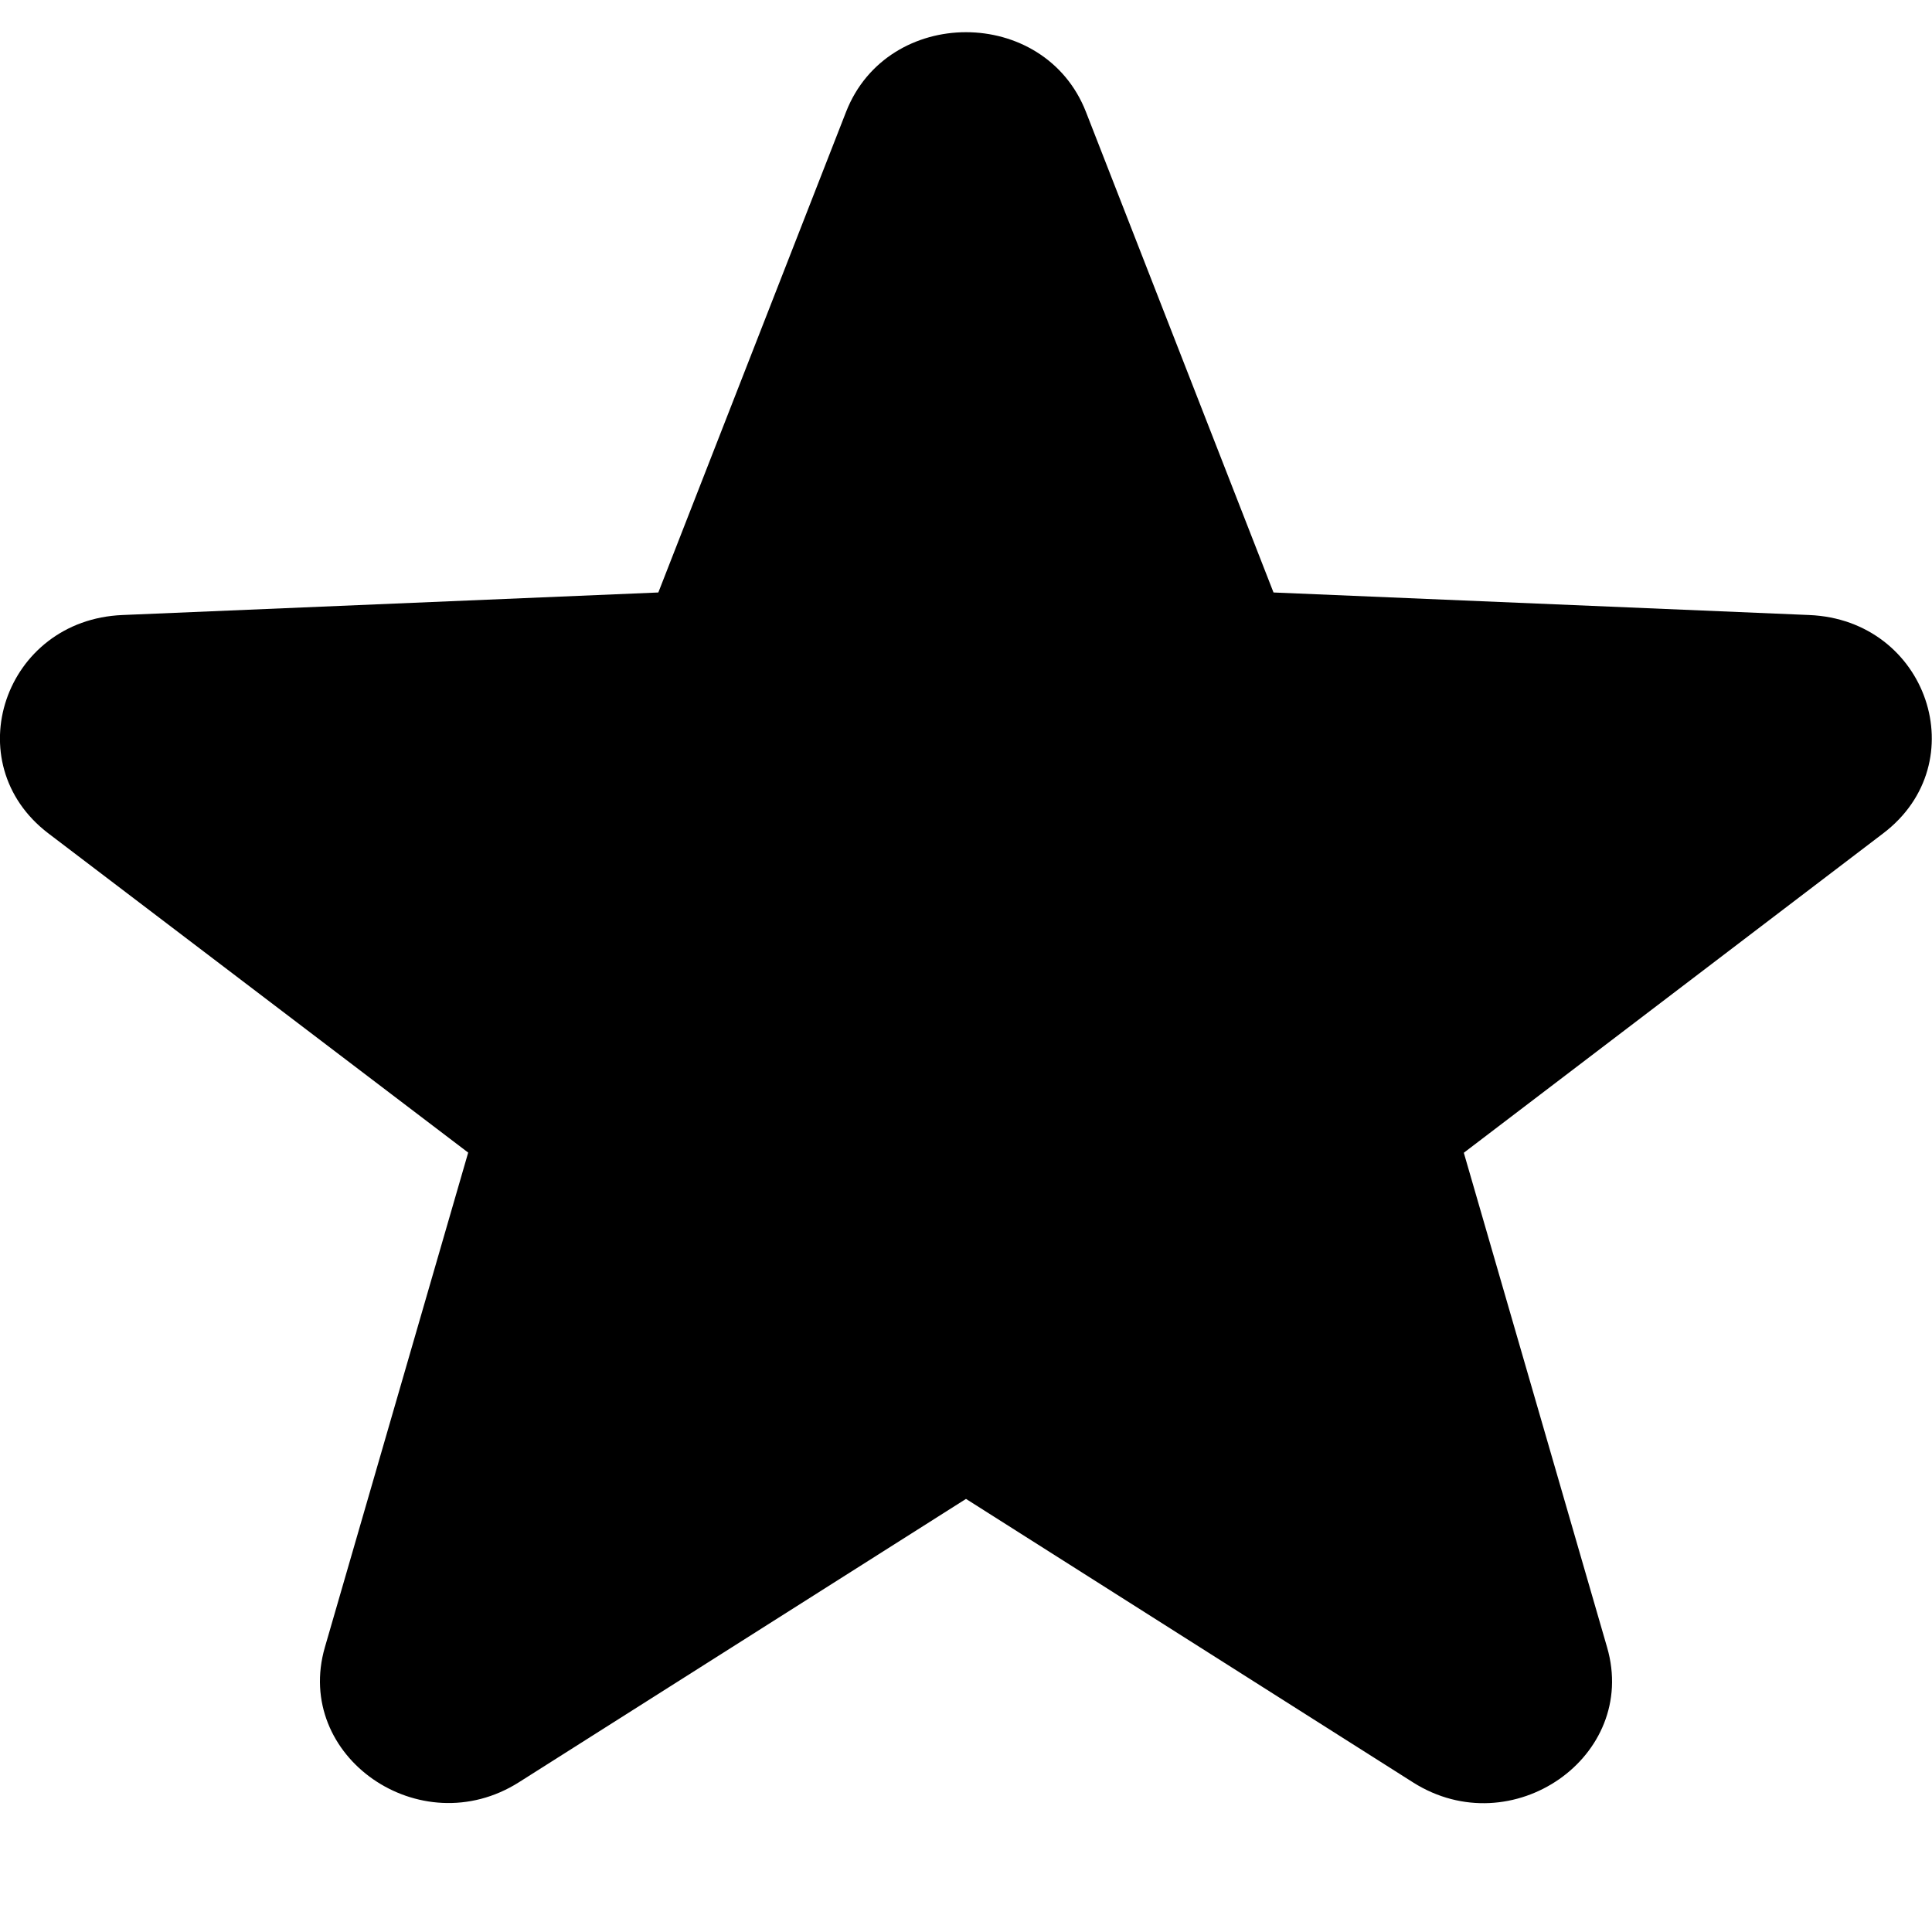
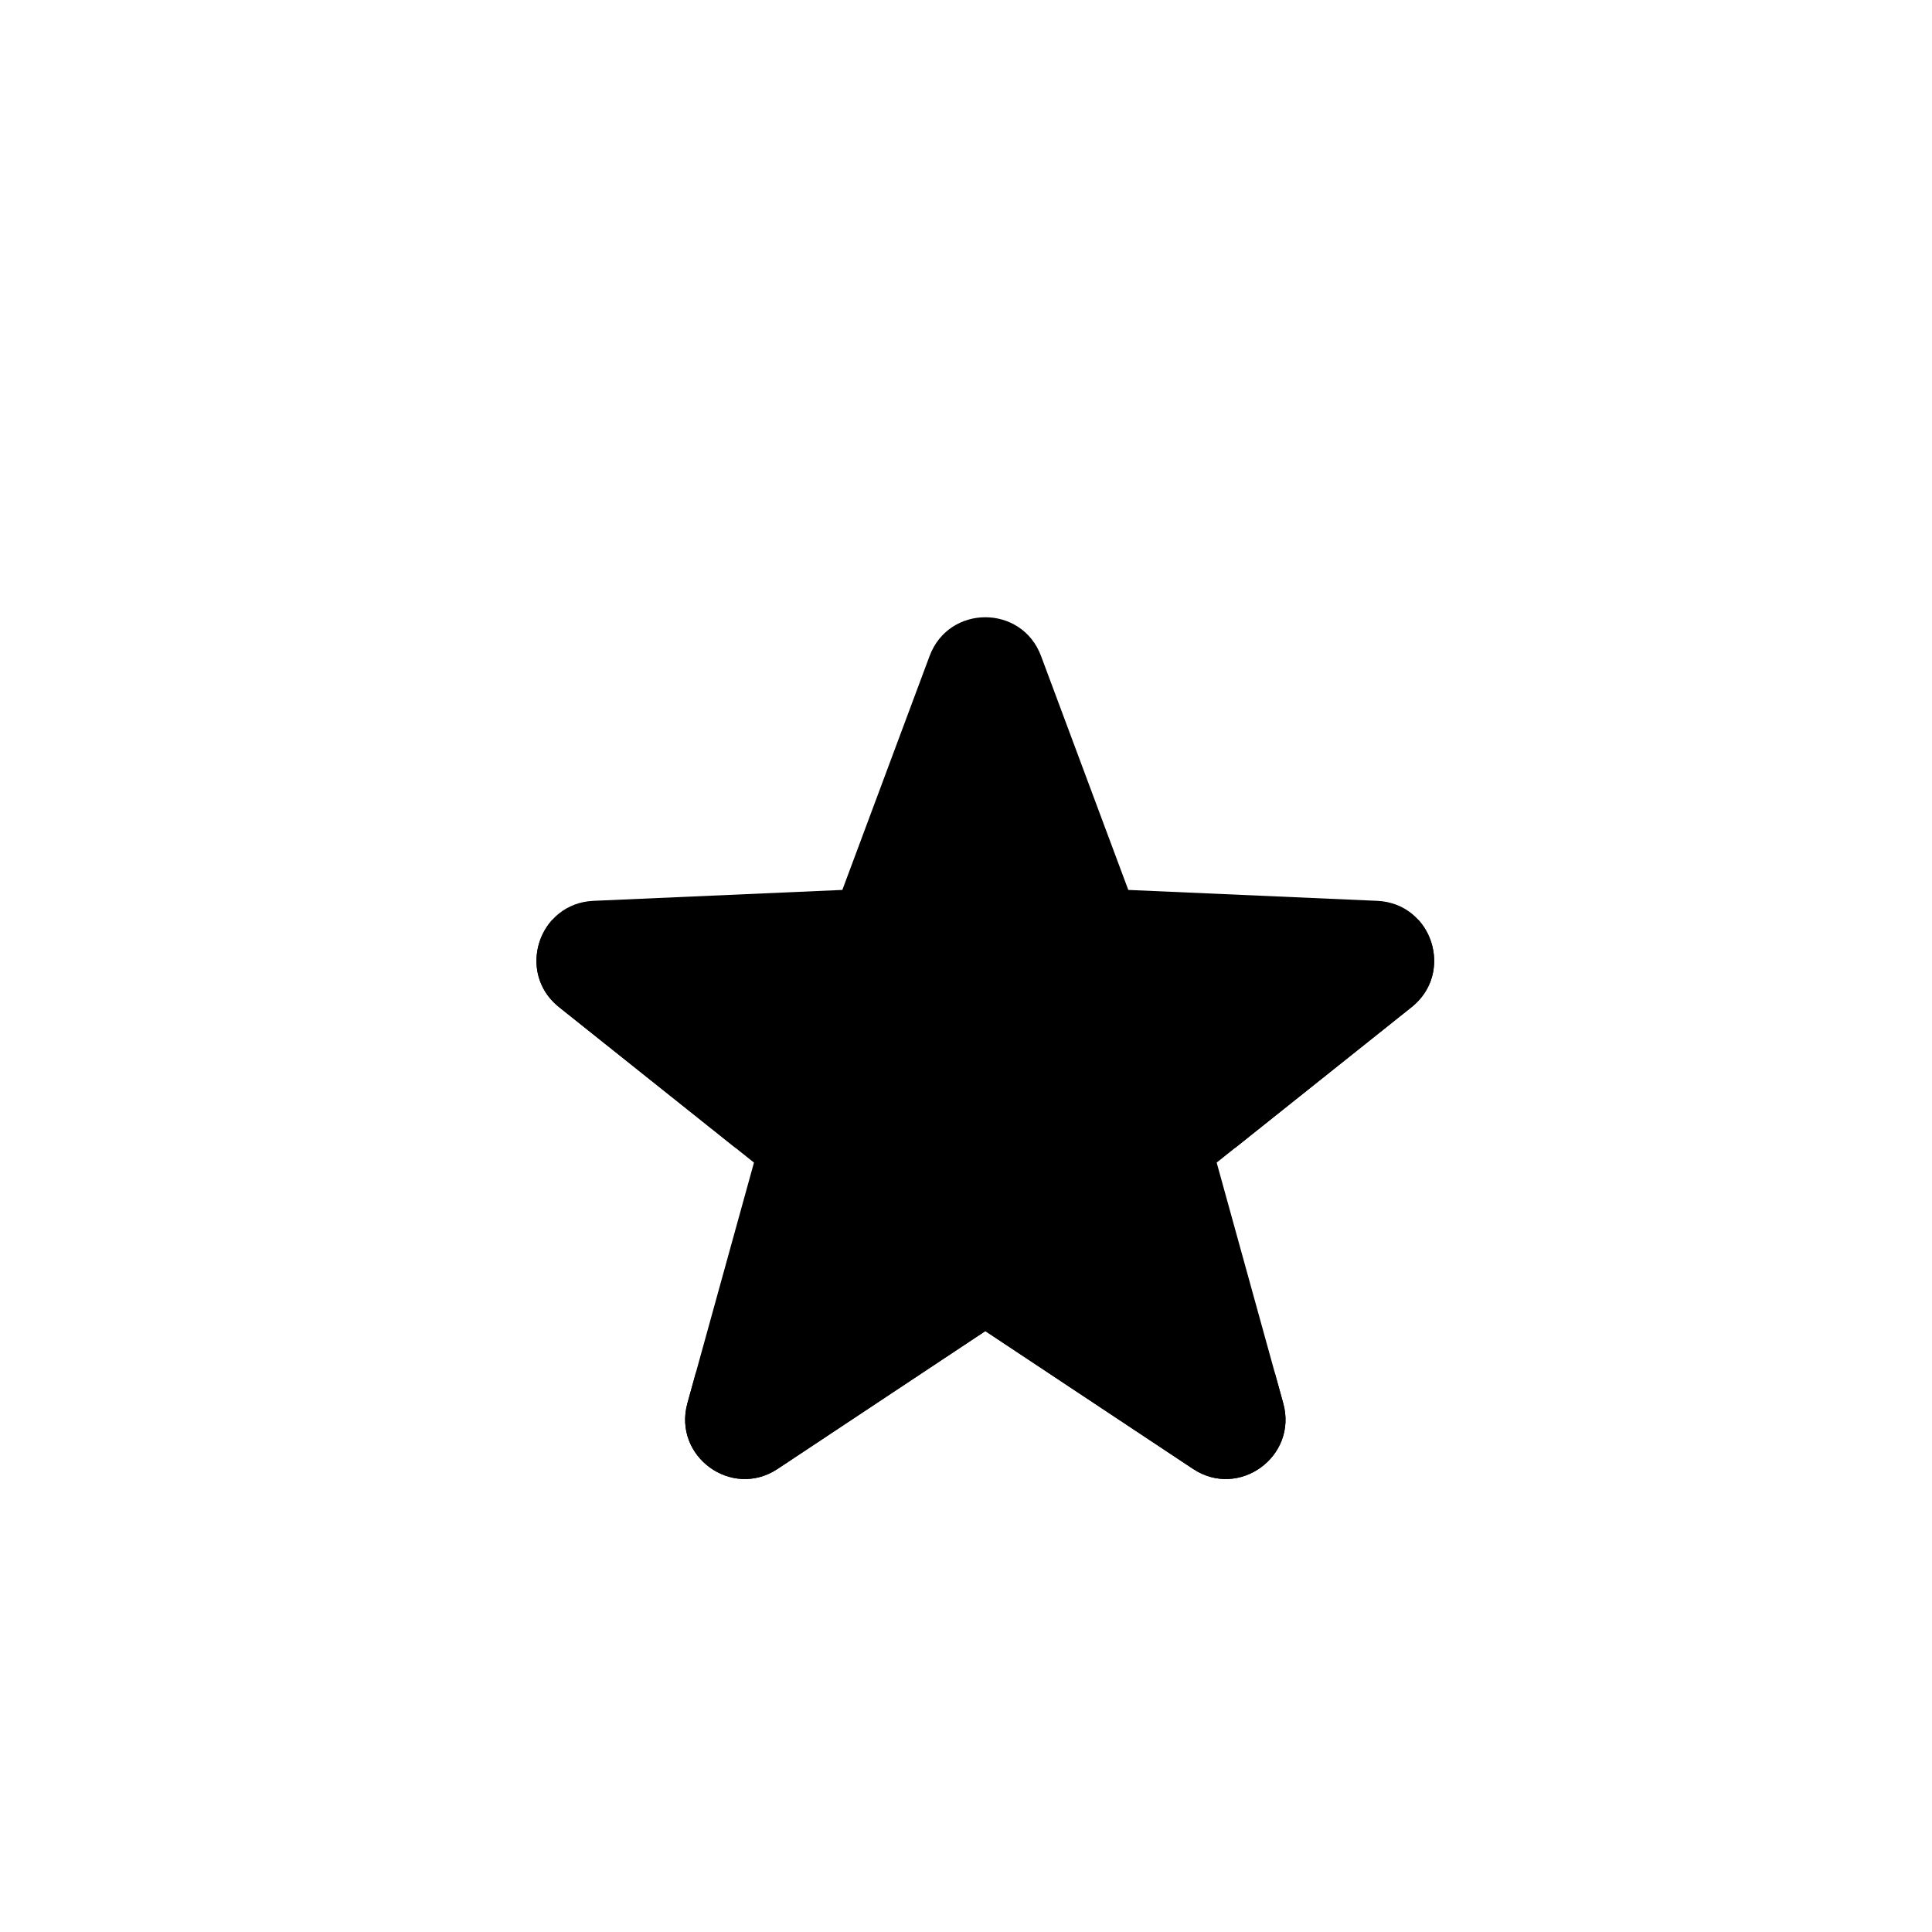
- <svg xmlns="http://www.w3.org/2000/svg" width="12" height="12" fill="none" class="lG5TmBA_" viewBox="0 0 12 12">
-   <path d="M5.255.695c.258-.66 1.232-.66 1.49 0L7.91 3.68l3.327.14c.735.03 1.036.918.46 1.356L9.092 7.16l.89 3.072c.197.679-.592 1.227-1.205.839L6 9.31l-2.777 1.76c-.613.388-1.402-.16-1.205-.839l.89-3.072L.3 5.176C-.274 4.738.027 3.85.761 3.82l3.328-.14L5.255.695z" fill="currentColor" />
+ <svg xmlns="http://www.w3.org/2000/svg" viewBox="0 0 100 100" width="100" height="100" preserveAspectRatio="xMidYMid meet" style="           width: 100%;           height: 100%;           transform: translate3d(0px, 0px, 0px);           content-visibility: visible;         ">
+   <defs>
+     <clipPath id="__lottie_element_95">
+       <rect width="100" height="100" x="0" y="0" />
+     </clipPath>
+     <clipPath id="__lottie_element_100">
+       <path d="M0,0 L1000,0 L1000,1000 L0,1000z" />
+     </clipPath>
+     <clipPath id="__lottie_element_122">
+       <path d="M0,0 L120,0 L120,120 L0,120z" />
+     </clipPath>
+     <clipPath id="__lottie_element_129">
+       <path d="M0,0 L120,0 L120,120 L0,120z" />
+     </clipPath>
+     <clipPath id="__lottie_element_136">
+       <path d="M0,0 L120,0 L120,120 L0,120z" />
+     </clipPath>
+     <clipPath id="__lottie_element_143">
+       <path d="M0,0 L120,0 L120,120 L0,120z" />
+     </clipPath>
+     <clipPath id="__lottie_element_156">
+       <path d="M0,0 L120,0 L120,120 L0,120z" />
+     </clipPath>
+     <clipPath id="__lottie_element_169">
+       <path d="M0,0 L120,0 L120,120 L0,120z" />
+     </clipPath>
+   </defs>
+   <g clip-path="url(#__lottie_element_95)">
+     <g clip-path="url(#__lottie_element_169)" style="display: none">
+       <g style="display: none">
+         <g>
+           <path />
+         </g>
+       </g>
+       <g style="display: none">
+         <g>
+           <path />
+         </g>
+       </g>
+       <g style="display: none" />
+     </g>
+     <g clip-path="url(#__lottie_element_156)" style="display: none" transform="matrix(0.4658205,0,0,0.4658205,23.05077,26.44738)" opacity="1">
+       <g style="display: block" transform="matrix(1,0,0,1,10,12)" opacity="1">
+         <g opacity="1" transform="matrix(1,0,0,1,0,0)">
+           <path fill="currentColor" fill-opacity="1" d=" M43.792,4.317 C45.939,-1.439 54.061,-1.439 56.208,4.317 C56.208,4.317 65.927,30.375 65.927,30.375 C65.927,30.375 93.651,31.59 93.651,31.59 C99.775,31.858 102.285,39.602 97.488,43.428 C97.488,43.428 75.771,60.747 75.771,60.747 C75.771,60.747 83.186,87.556 83.186,87.556 C84.824,93.478 78.253,98.264 73.141,94.872 C73.141,94.872 50,79.518 50,79.518 C50,79.518 26.859,94.872 26.859,94.872 C21.747,98.264 15.176,93.478 16.814,87.556 C16.814,87.556 24.229,60.747 24.229,60.747 C24.229,60.747 2.512,43.428 2.512,43.428 C-2.285,39.602 0.225,31.858 6.349,31.59 C6.349,31.59 34.073,30.375 34.073,30.375 C34.073,30.375 43.792,4.317 43.792,4.317z" />
+         </g>
+       </g>
+       <g style="display: block" transform="matrix(1,0,0,1,10,45.72)" opacity="1">
+         <g opacity="1" transform="matrix(1,0,0,1,0,0)">
+           <path fill="currentColor" fill-opacity="1" d=" M77.81,25.401 C77.81,25.401 97.488,9.708 97.488,9.708 C100.771,7.09 100.632,2.636 98.254,0 C98.023,0.248 97.768,0.485 97.488,0.708 C97.488,0.708 75.771,18.027 75.771,18.027 C75.771,18.027 77.81,25.401 77.81,25.401z M17.758,50.423 C17.758,50.423 16.814,53.836 16.814,53.836 C15.176,59.758 21.747,64.544 26.859,61.152 C26.859,61.152 50,45.798 50,45.798 C50,45.798 73.141,61.152 73.141,61.152 C78.253,64.544 84.824,59.758 83.186,53.836 C83.186,53.836 82.242,50.423 82.242,50.423 C80.319,53.133 76.428,54.333 73.141,52.152 C73.141,52.152 50,36.798 50,36.798 C50,36.798 26.859,52.152 26.859,52.152 C23.572,54.333 19.681,53.133 17.758,50.423z M1.746,0 C-0.632,2.636 -0.771,7.09 2.512,9.708 C2.512,9.708 22.19,25.401 22.19,25.401 C22.19,25.401 24.229,18.027 24.229,18.027 C24.229,18.027 2.512,0.708 2.512,0.708 C2.232,0.485 1.977,0.248 1.746,0z" />
+         </g>
+       </g>
+       <g style="display: block" transform="matrix(1,0,0,1,60,60)" opacity="1" />
+     </g>
+     <g clip-path="url(#__lottie_element_143)" transform="matrix(0.46465,0,0,0.46465,23.121,26.37315)" opacity="1" style="display: block">
+       <g transform="matrix(1,0,0,1,10,12)" opacity="1" style="display: block">
+         <g opacity="1" transform="matrix(1,0,0,1,0,0)">
+           <path fill="currentColor" fill-opacity="1" d=" M43.792,4.317 C45.939,-1.439 54.061,-1.439 56.208,4.317 C56.208,4.317 65.927,30.375 65.927,30.375 C65.927,30.375 93.651,31.59 93.651,31.59 C99.775,31.858 102.285,39.602 97.488,43.428 C97.488,43.428 75.771,60.747 75.771,60.747 C75.771,60.747 83.186,87.556 83.186,87.556 C84.824,93.478 78.253,98.264 73.141,94.872 C73.141,94.872 50,79.518 50,79.518 C50,79.518 26.859,94.872 26.859,94.872 C21.747,98.264 15.176,93.478 16.814,87.556 C16.814,87.556 24.229,60.747 24.229,60.747 C24.229,60.747 2.512,43.428 2.512,43.428 C-2.285,39.602 0.225,31.858 6.349,31.59 C6.349,31.59 34.073,30.375 34.073,30.375 C34.073,30.375 43.792,4.317 43.792,4.317z" />
+         </g>
+       </g>
+       <g transform="matrix(1,0,0,1,10,45.72)" opacity="1" style="display: block">
+         <g opacity="1" transform="matrix(1,0,0,1,0,0)">
+           <path fill="currentColor" fill-opacity="1" d=" M77.81,25.401 C77.81,25.401 97.488,9.708 97.488,9.708 C100.771,7.09 100.632,2.636 98.254,0 C98.023,0.248 97.768,0.485 97.488,0.708 C97.488,0.708 75.771,18.027 75.771,18.027 C75.771,18.027 77.81,25.401 77.81,25.401z M17.758,50.423 C17.758,50.423 16.814,53.836 16.814,53.836 C15.176,59.758 21.747,64.544 26.859,61.152 C26.859,61.152 50,45.798 50,45.798 C50,45.798 73.141,61.152 73.141,61.152 C78.253,64.544 84.824,59.758 83.186,53.836 C83.186,53.836 82.242,50.423 82.242,50.423 C80.319,53.133 76.428,54.333 73.141,52.152 C73.141,52.152 50,36.798 50,36.798 C50,36.798 26.859,52.152 26.859,52.152 C23.572,54.333 19.681,53.133 17.758,50.423z M1.746,0 C-0.632,2.636 -0.771,7.09 2.512,9.708 C2.512,9.708 22.19,25.401 22.19,25.401 C22.19,25.401 24.229,18.027 24.229,18.027 C24.229,18.027 2.512,0.708 2.512,0.708 C2.232,0.485 1.977,0.248 1.746,0z" />
+         </g>
+       </g>
+       <g transform="matrix(1,0,0,1,60,60)" opacity="1" style="display: block" />
+     </g>
+     <g clip-path="url(#__lottie_element_136)" style="display: none">
+       <g style="display: none">
+         <g>
+           <path />
+         </g>
+       </g>
+     </g>
+     <g clip-path="url(#__lottie_element_129)" style="display: none" transform="matrix(0,0,0,0,51,51)" opacity="0">
+       <g style="display: block" transform="matrix(1,0,0,1,10,12)" opacity="1">
+         <g opacity="1" transform="matrix(1,0,0,1,0,0)">
+           <path fill="currentColor" fill-opacity="1" d=" M43.792,4.317 C45.939,-1.439 54.061,-1.439 56.208,4.317 C56.208,4.317 65.927,30.375 65.927,30.375 C65.927,30.375 93.651,31.59 93.651,31.59 C99.775,31.858 102.285,39.602 97.488,43.428 C97.488,43.428 75.771,60.747 75.771,60.747 C75.771,60.747 83.186,87.556 83.186,87.556 C84.824,93.478 78.253,98.264 73.141,94.872 C73.141,94.872 50,79.518 50,79.518 C50,79.518 26.859,94.872 26.859,94.872 C21.747,98.264 15.176,93.478 16.814,87.556 C16.814,87.556 24.229,60.747 24.229,60.747 C24.229,60.747 2.512,43.428 2.512,43.428 C-2.285,39.602 0.225,31.858 6.349,31.59 C6.349,31.59 34.073,30.375 34.073,30.375 C34.073,30.375 43.792,4.317 43.792,4.317z" />
+         </g>
+       </g>
+     </g>
+     <g clip-path="url(#__lottie_element_122)" style="display: none">
+       <g style="display: none">
+         <g>
+           <path />
+         </g>
+       </g>
+     </g>
+     <g style="display: none">
+       <g>
+         <path stroke-linecap="butt" stroke-linejoin="miter" fill-opacity="0" stroke-miterlimit="4" />
+       </g>
+     </g>
+     <g clip-path="url(#__lottie_element_100)" style="display: none" transform="matrix(0.130102,0,0,0.130102,-14.051,-14.051)" opacity="1">
+       <g style="display: block" transform="matrix(1,0,0,1,500,500)" opacity="1">
+         <g opacity="1" transform="matrix(1,0,0,1,0.5,-324.5)">
+           <path fill="currentColor" fill-opacity="1" d=" M0,0 C0,0 0,0 0,0 C0,0 0,0 0,0 C0,0 0,0 0,0 C0,0 0,0 0,0z" />
+           <path stroke-linecap="butt" stroke-linejoin="miter" fill-opacity="0" stroke-miterlimit="4" stroke="currentColor" stroke-opacity="1" stroke-width="0" d=" M0,0 C0,0 0,0 0,0 C0,0 0,0 0,0 C0,0 0,0 0,0 C0,0 0,0 0,0z" />
+         </g>
+       </g>
+       <g style="display: block" transform="matrix(0.5,0.8660254,-0.8660254,0.5,500,500)" opacity="1">
+         <g opacity="1" transform="matrix(1,0,0,1,0.5,-324.5)">
+           <path fill="currentColor" fill-opacity="1" d=" M0,0 C0,0 0,0 0,0 C0,0 0,0 0,0 C0,0 0,0 0,0 C0,0 0,0 0,0z" />
+           <path stroke-linecap="butt" stroke-linejoin="miter" fill-opacity="0" stroke-miterlimit="4" stroke="currentColor" stroke-opacity="1" stroke-width="0" d=" M0,0 C0,0 0,0 0,0 C0,0 0,0 0,0 C0,0 0,0 0,0 C0,0 0,0 0,0z" />
+         </g>
+       </g>
+       <g style="display: block" transform="matrix(-0.5,0.8660254,-0.8660254,-0.5,500,500)" opacity="1">
+         <g opacity="1" transform="matrix(1,0,0,1,0.5,-324.5)">
+           <path fill="currentColor" fill-opacity="1" d=" M0,0 C0,0 0,0 0,0 C0,0 0,0 0,0 C0,0 0,0 0,0 C0,0 0,0 0,0z" />
+           <path stroke-linecap="butt" stroke-linejoin="miter" fill-opacity="0" stroke-miterlimit="4" stroke="currentColor" stroke-opacity="1" stroke-width="0" d=" M0,0 C0,0 0,0 0,0 C0,0 0,0 0,0 C0,0 0,0 0,0 C0,0 0,0 0,0z" />
+         </g>
+       </g>
+       <g style="display: block" transform="matrix(-1,0,0,-1,500,500)" opacity="1">
+         <g opacity="1" transform="matrix(1,0,0,1,0.5,-324.5)">
+           <path fill="currentColor" fill-opacity="1" d=" M0,0 C0,0 0,0 0,0 C0,0 0,0 0,0 C0,0 0,0 0,0 C0,0 0,0 0,0z" />
+           <path stroke-linecap="butt" stroke-linejoin="miter" fill-opacity="0" stroke-miterlimit="4" stroke="currentColor" stroke-opacity="1" stroke-width="0" d=" M0,0 C0,0 0,0 0,0 C0,0 0,0 0,0 C0,0 0,0 0,0 C0,0 0,0 0,0z" />
+         </g>
+       </g>
+       <g style="display: block" transform="matrix(-0.5,-0.8660254,0.8660254,-0.5,500,500)" opacity="1">
+         <g opacity="1" transform="matrix(1,0,0,1,0.5,-324.5)">
+           <path fill="currentColor" fill-opacity="1" d=" M0,0 C0,0 0,0 0,0 C0,0 0,0 0,0 C0,0 0,0 0,0 C0,0 0,0 0,0z" />
+           <path stroke-linecap="butt" stroke-linejoin="miter" fill-opacity="0" stroke-miterlimit="4" stroke="rgb(255,255,255)" stroke-opacity="1" stroke-width="0" d=" M0,0 C0,0 0,0 0,0 C0,0 0,0 0,0 C0,0 0,0 0,0 C0,0 0,0 0,0z" />
+         </g>
+       </g>
+       <g style="display: block" transform="matrix(0.5,-0.8660254,0.8660254,0.5,500,500)" opacity="1">
+         <g opacity="1" transform="matrix(1,0,0,1,0.5,-324.5)">
+           <path fill="currentColor" fill-opacity="1" d=" M0,0 C0,0 0,0 0,0 C0,0 0,0 0,0 C0,0 0,0 0,0 C0,0 0,0 0,0z" />
+           <path stroke-linecap="butt" stroke-linejoin="miter" fill-opacity="0" stroke-miterlimit="4" stroke="rgb(255,255,255)" stroke-opacity="1" stroke-width="0" d=" M0,0 C0,0 0,0 0,0 C0,0 0,0 0,0 C0,0 0,0 0,0 C0,0 0,0 0,0z" />
+         </g>
+       </g>
+     </g>
+   </g>
</svg>
